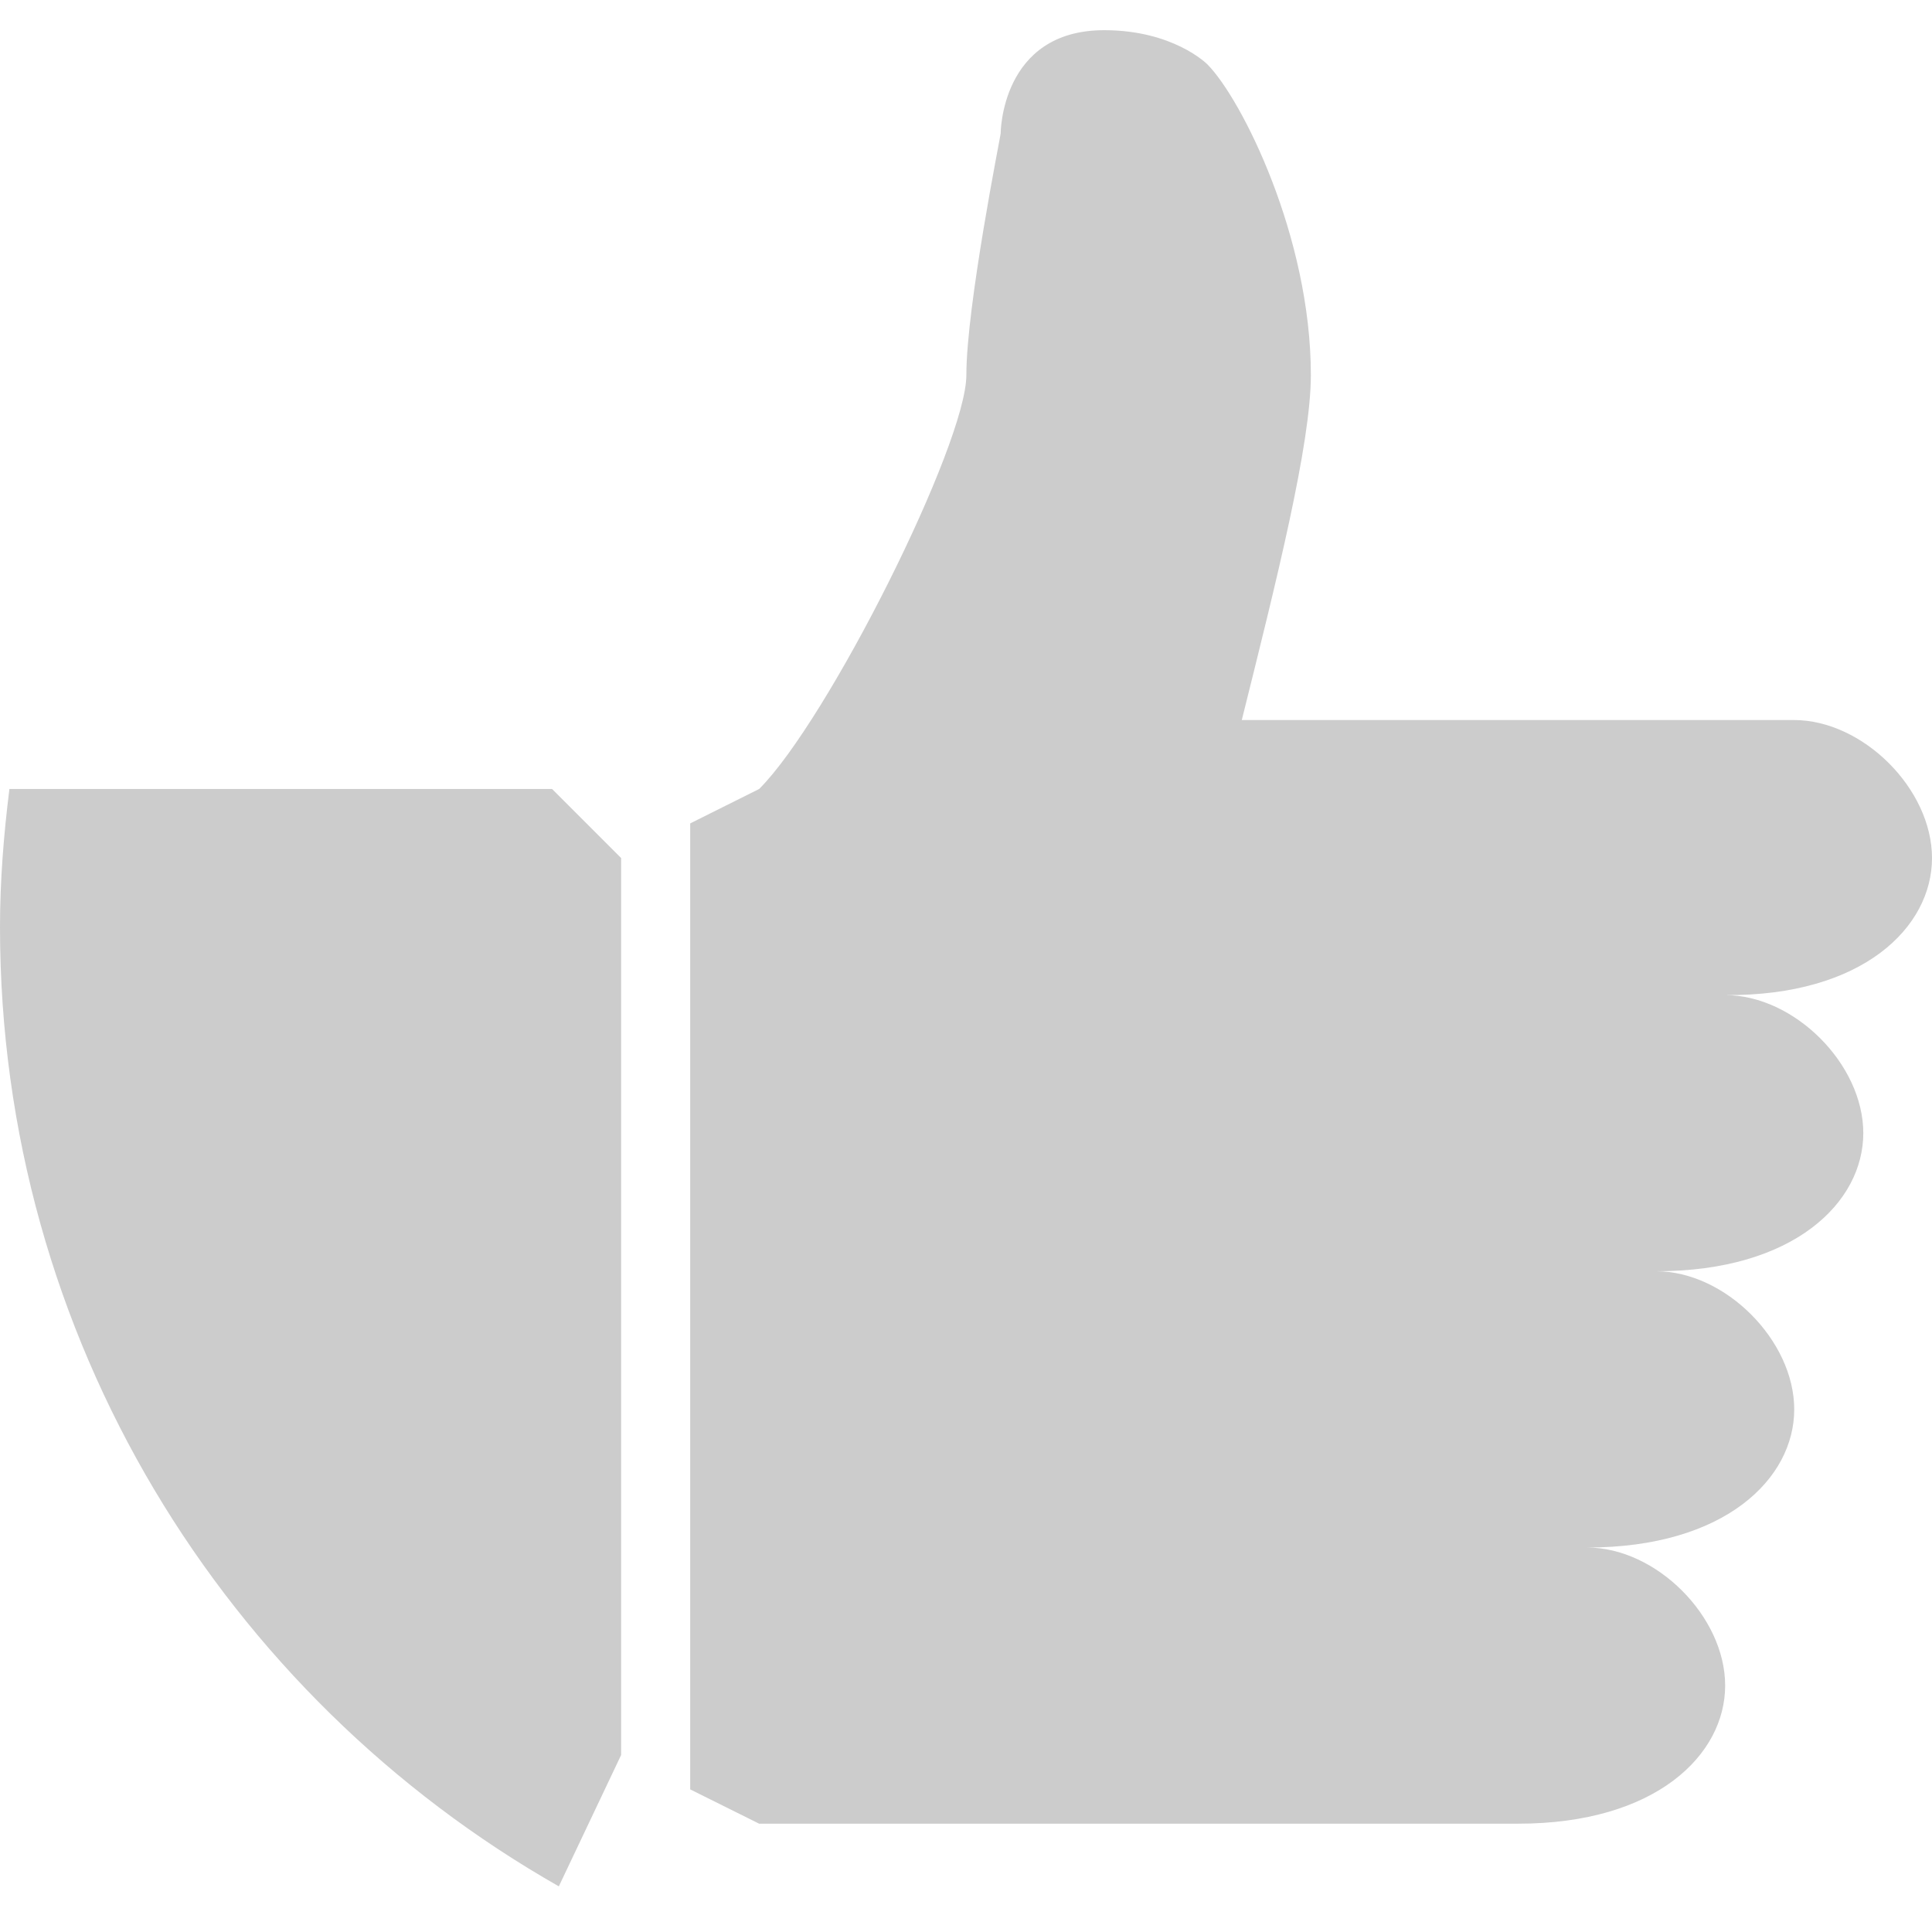
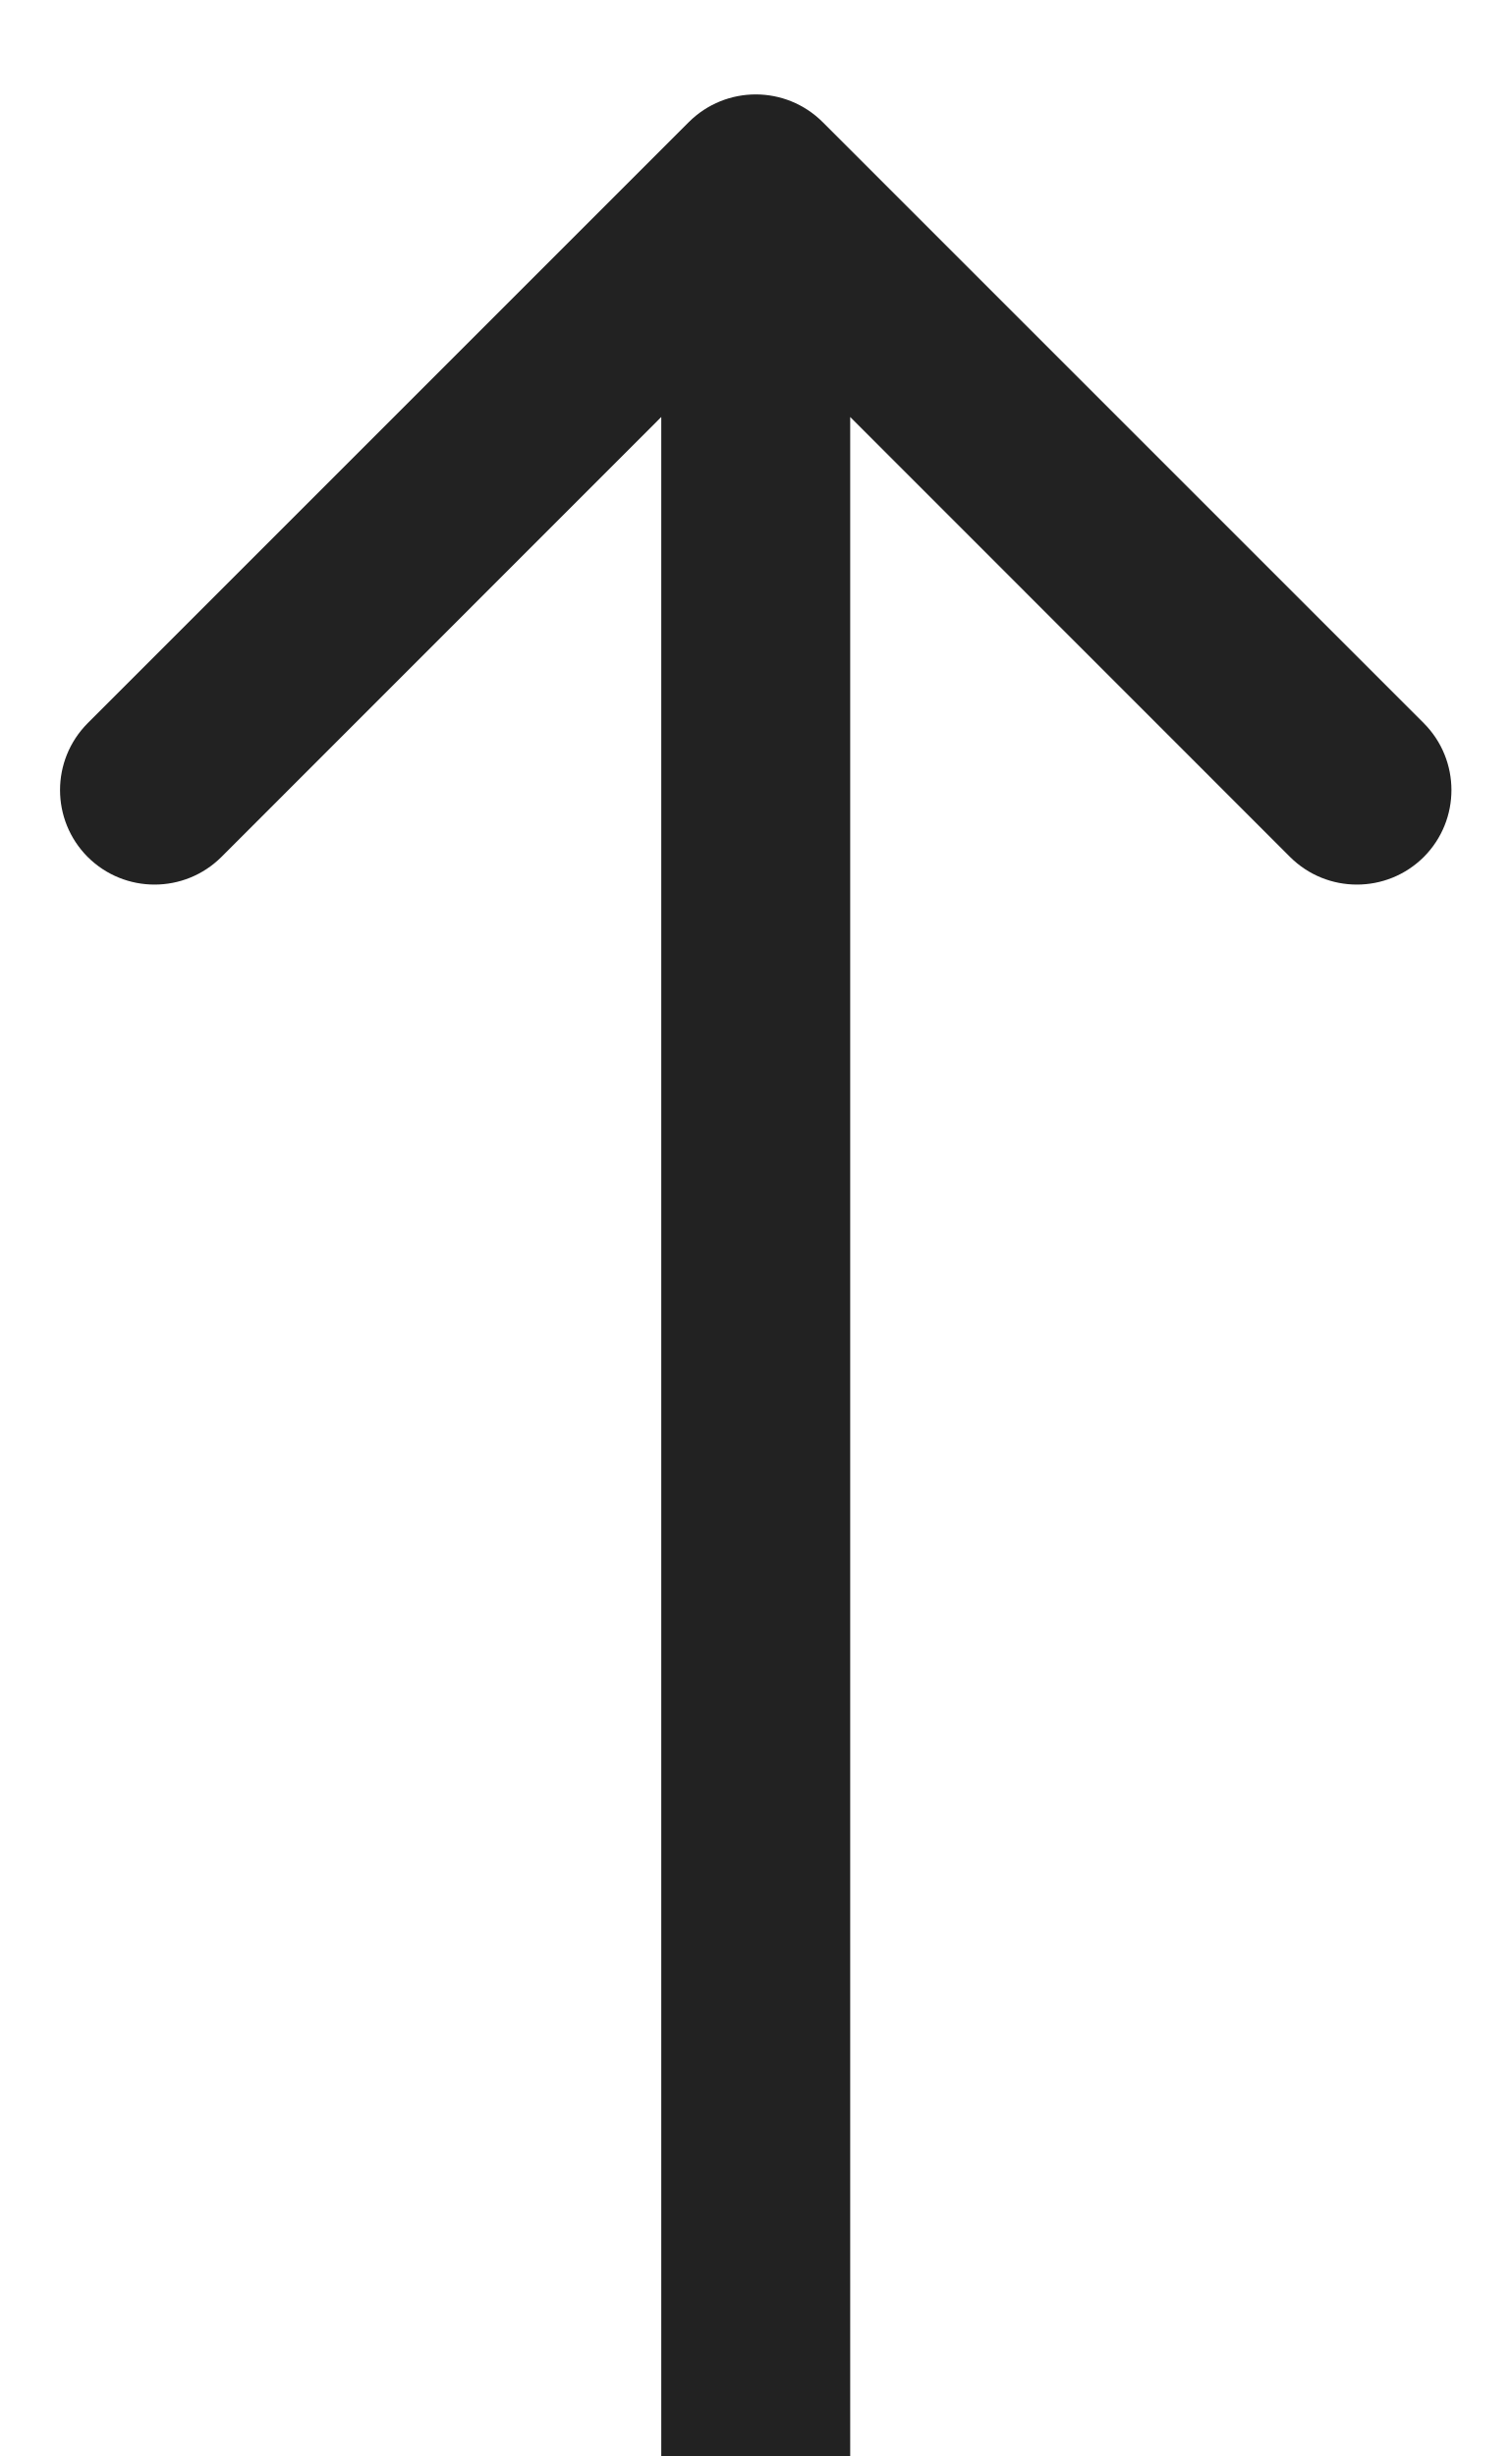
- <svg xmlns="http://www.w3.org/2000/svg" width="16" height="16" viewBox="0 0 16 16" fill="none">
-   <path d="M0.078 6.534C0.031 6.909 0 7.291 0 7.678C0 11.084 1.866 14.05 4.628 15.622L5.144 14.534V7.106L4.572 6.534H0.078ZM16 7.106C16 6.534 15.428 5.963 14.856 5.963H10.284C10.569 4.819 10.856 3.678 10.856 3.106C10.856 1.962 10.284 0.822 10 0.534C9.994 0.528 9.716 0.25 9.144 0.25C8.287 0.25 8.287 1.106 8.287 1.106C8.287 1.122 8.003 2.534 8.003 3.106C8.003 3.678 6.859 5.963 6.287 6.534L5.716 6.819V14.819L6.287 15.103H12.572C13.716 15.103 14.287 14.531 14.287 13.959C14.287 13.387 13.716 12.816 13.144 12.816C14.287 12.816 14.859 12.244 14.859 11.672C14.859 11.1 14.287 10.528 13.716 10.528C14.859 10.528 15.431 9.956 15.431 9.384C15.431 8.812 14.859 8.241 14.287 8.241C15.428 8.25 16 7.678 16 7.106Z" fill="#CCCCCC" />
+ <svg xmlns="http://www.w3.org/2000/svg" width="8" height="13" viewBox="0 0 8 13" fill="none">
+   <path d="M4.354 0.646C4.158 0.451 3.842 0.451 3.646 0.646L0.464 3.828C0.269 4.024 0.269 4.34 0.464 4.536C0.66 4.731 0.976 4.731 1.172 4.536L4 1.707L6.828 4.536C7.024 4.731 7.34 4.731 7.536 4.536C7.731 4.34 7.731 4.024 7.536 3.828L4.354 0.646ZM4.5 13L4.5 1L3.5 1L3.5 13L4.5 13Z" fill="#222222" />
</svg>
